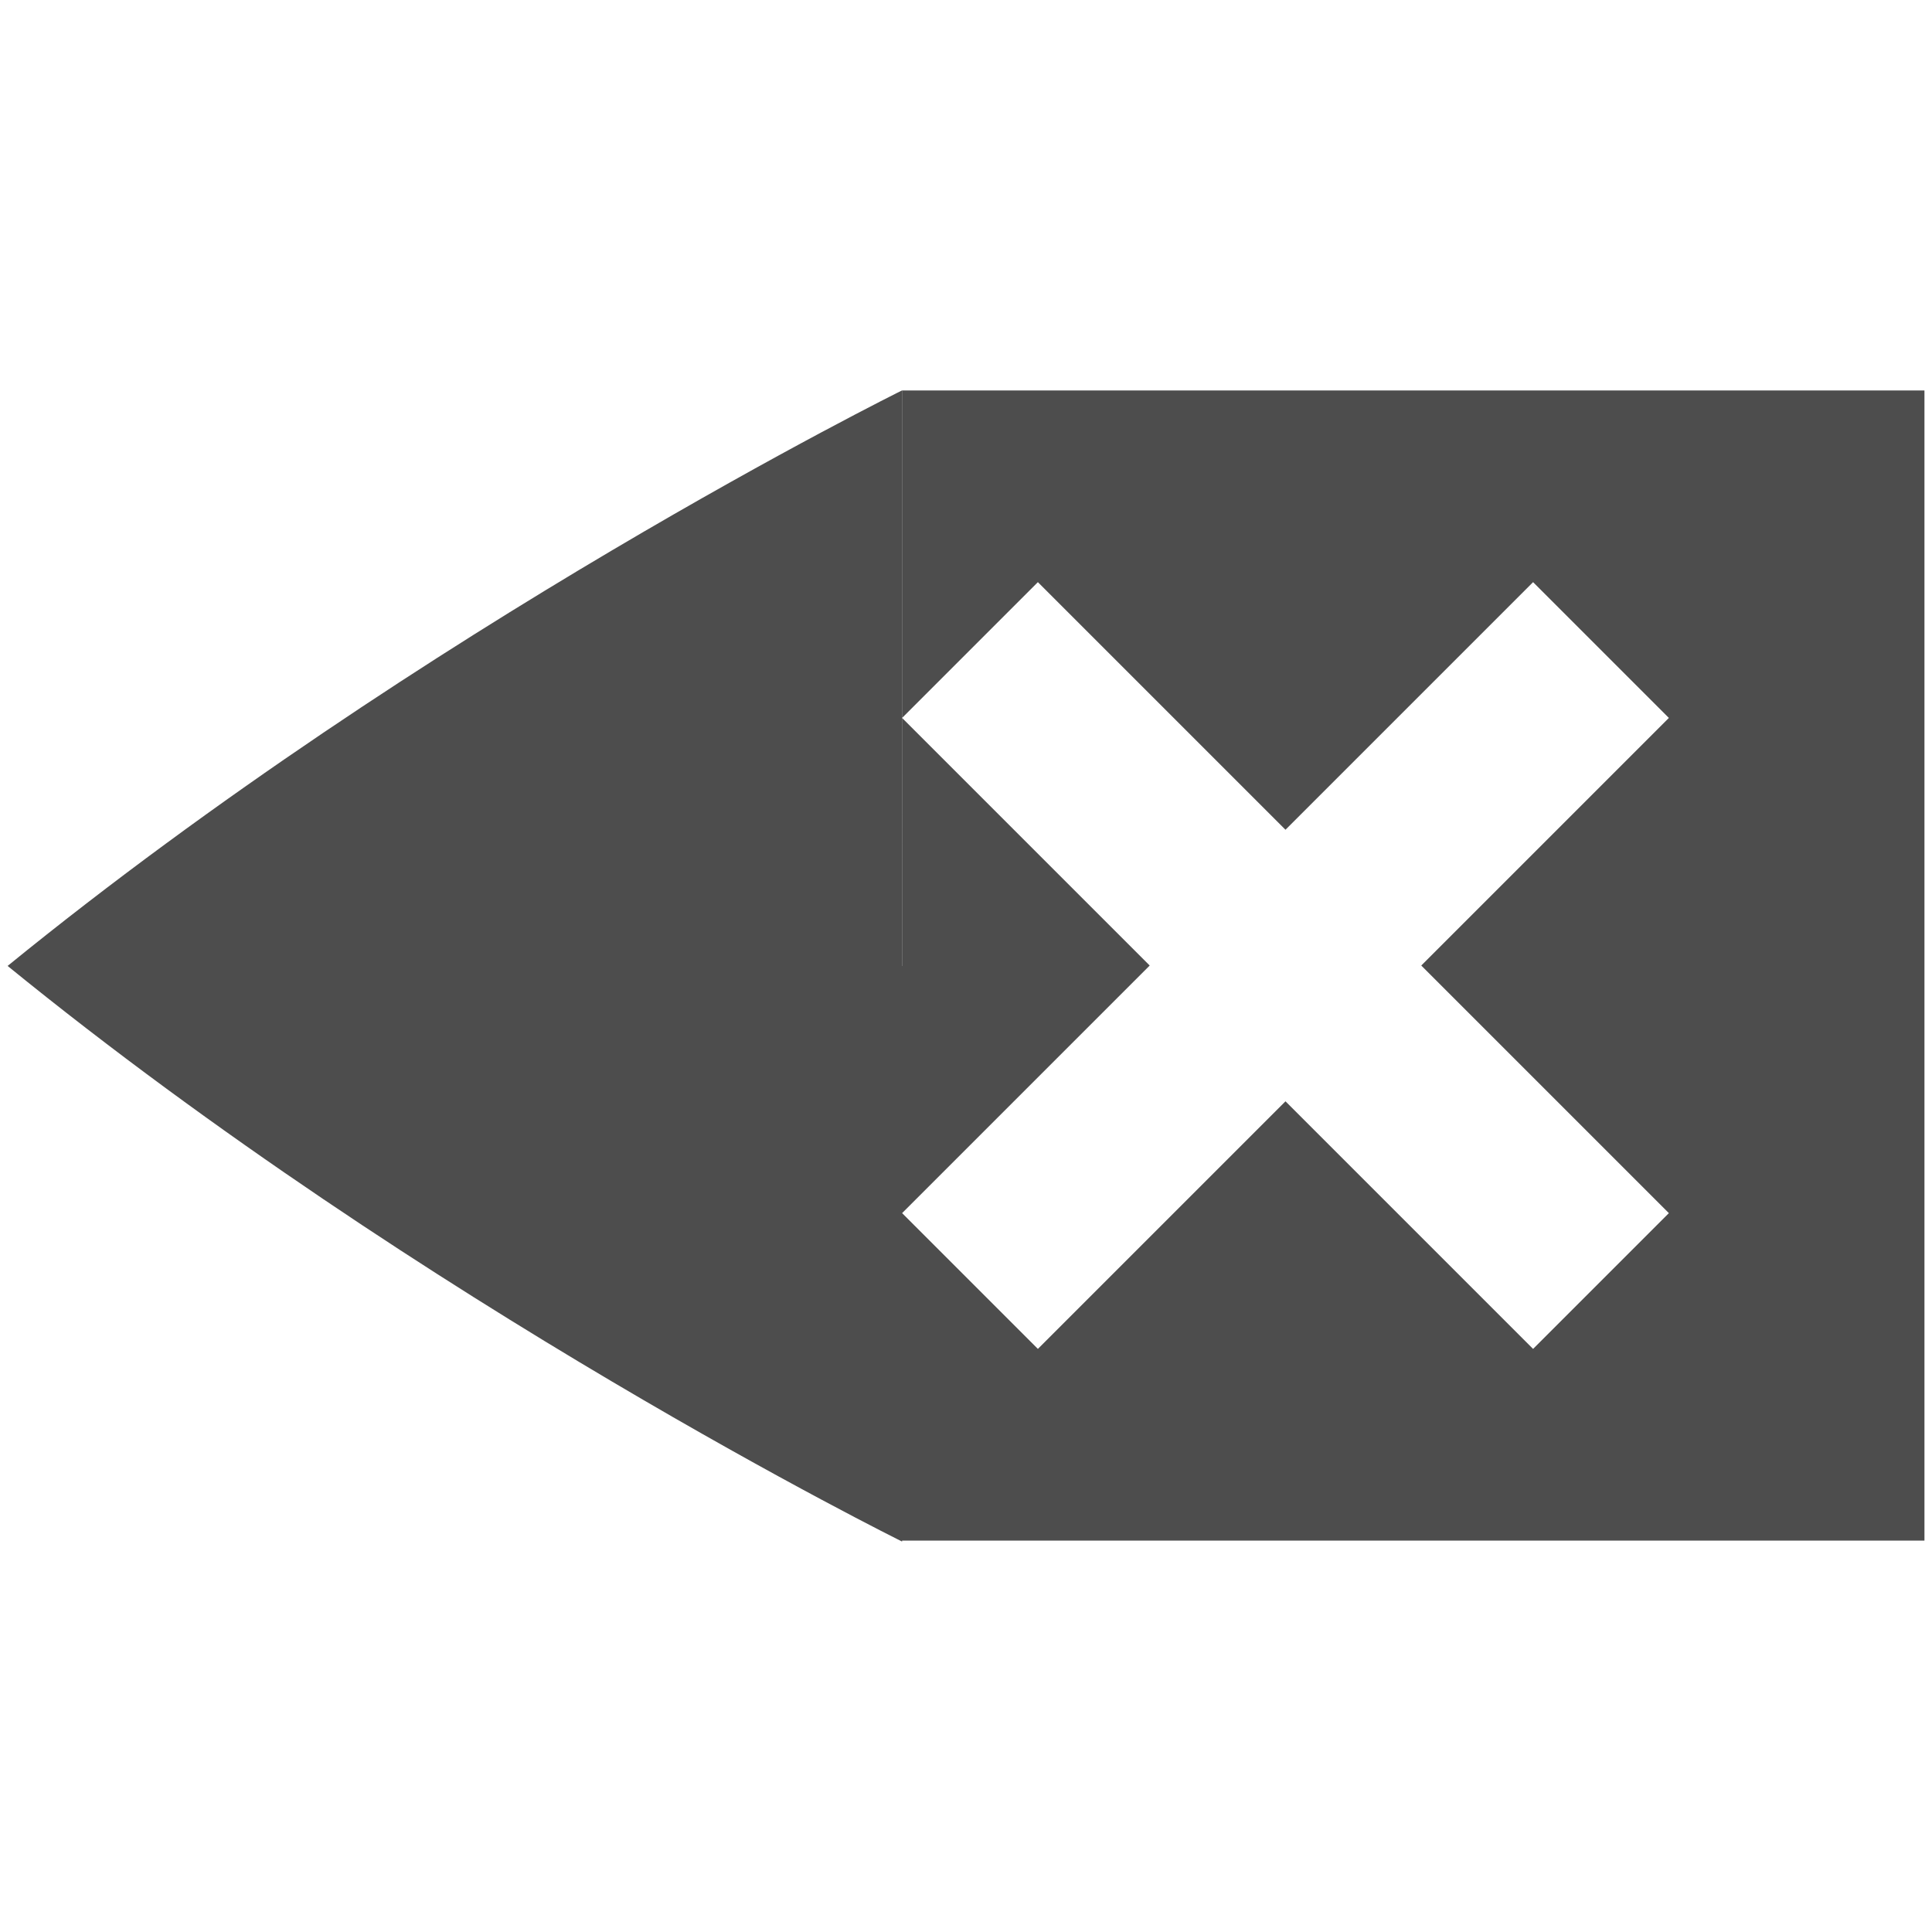
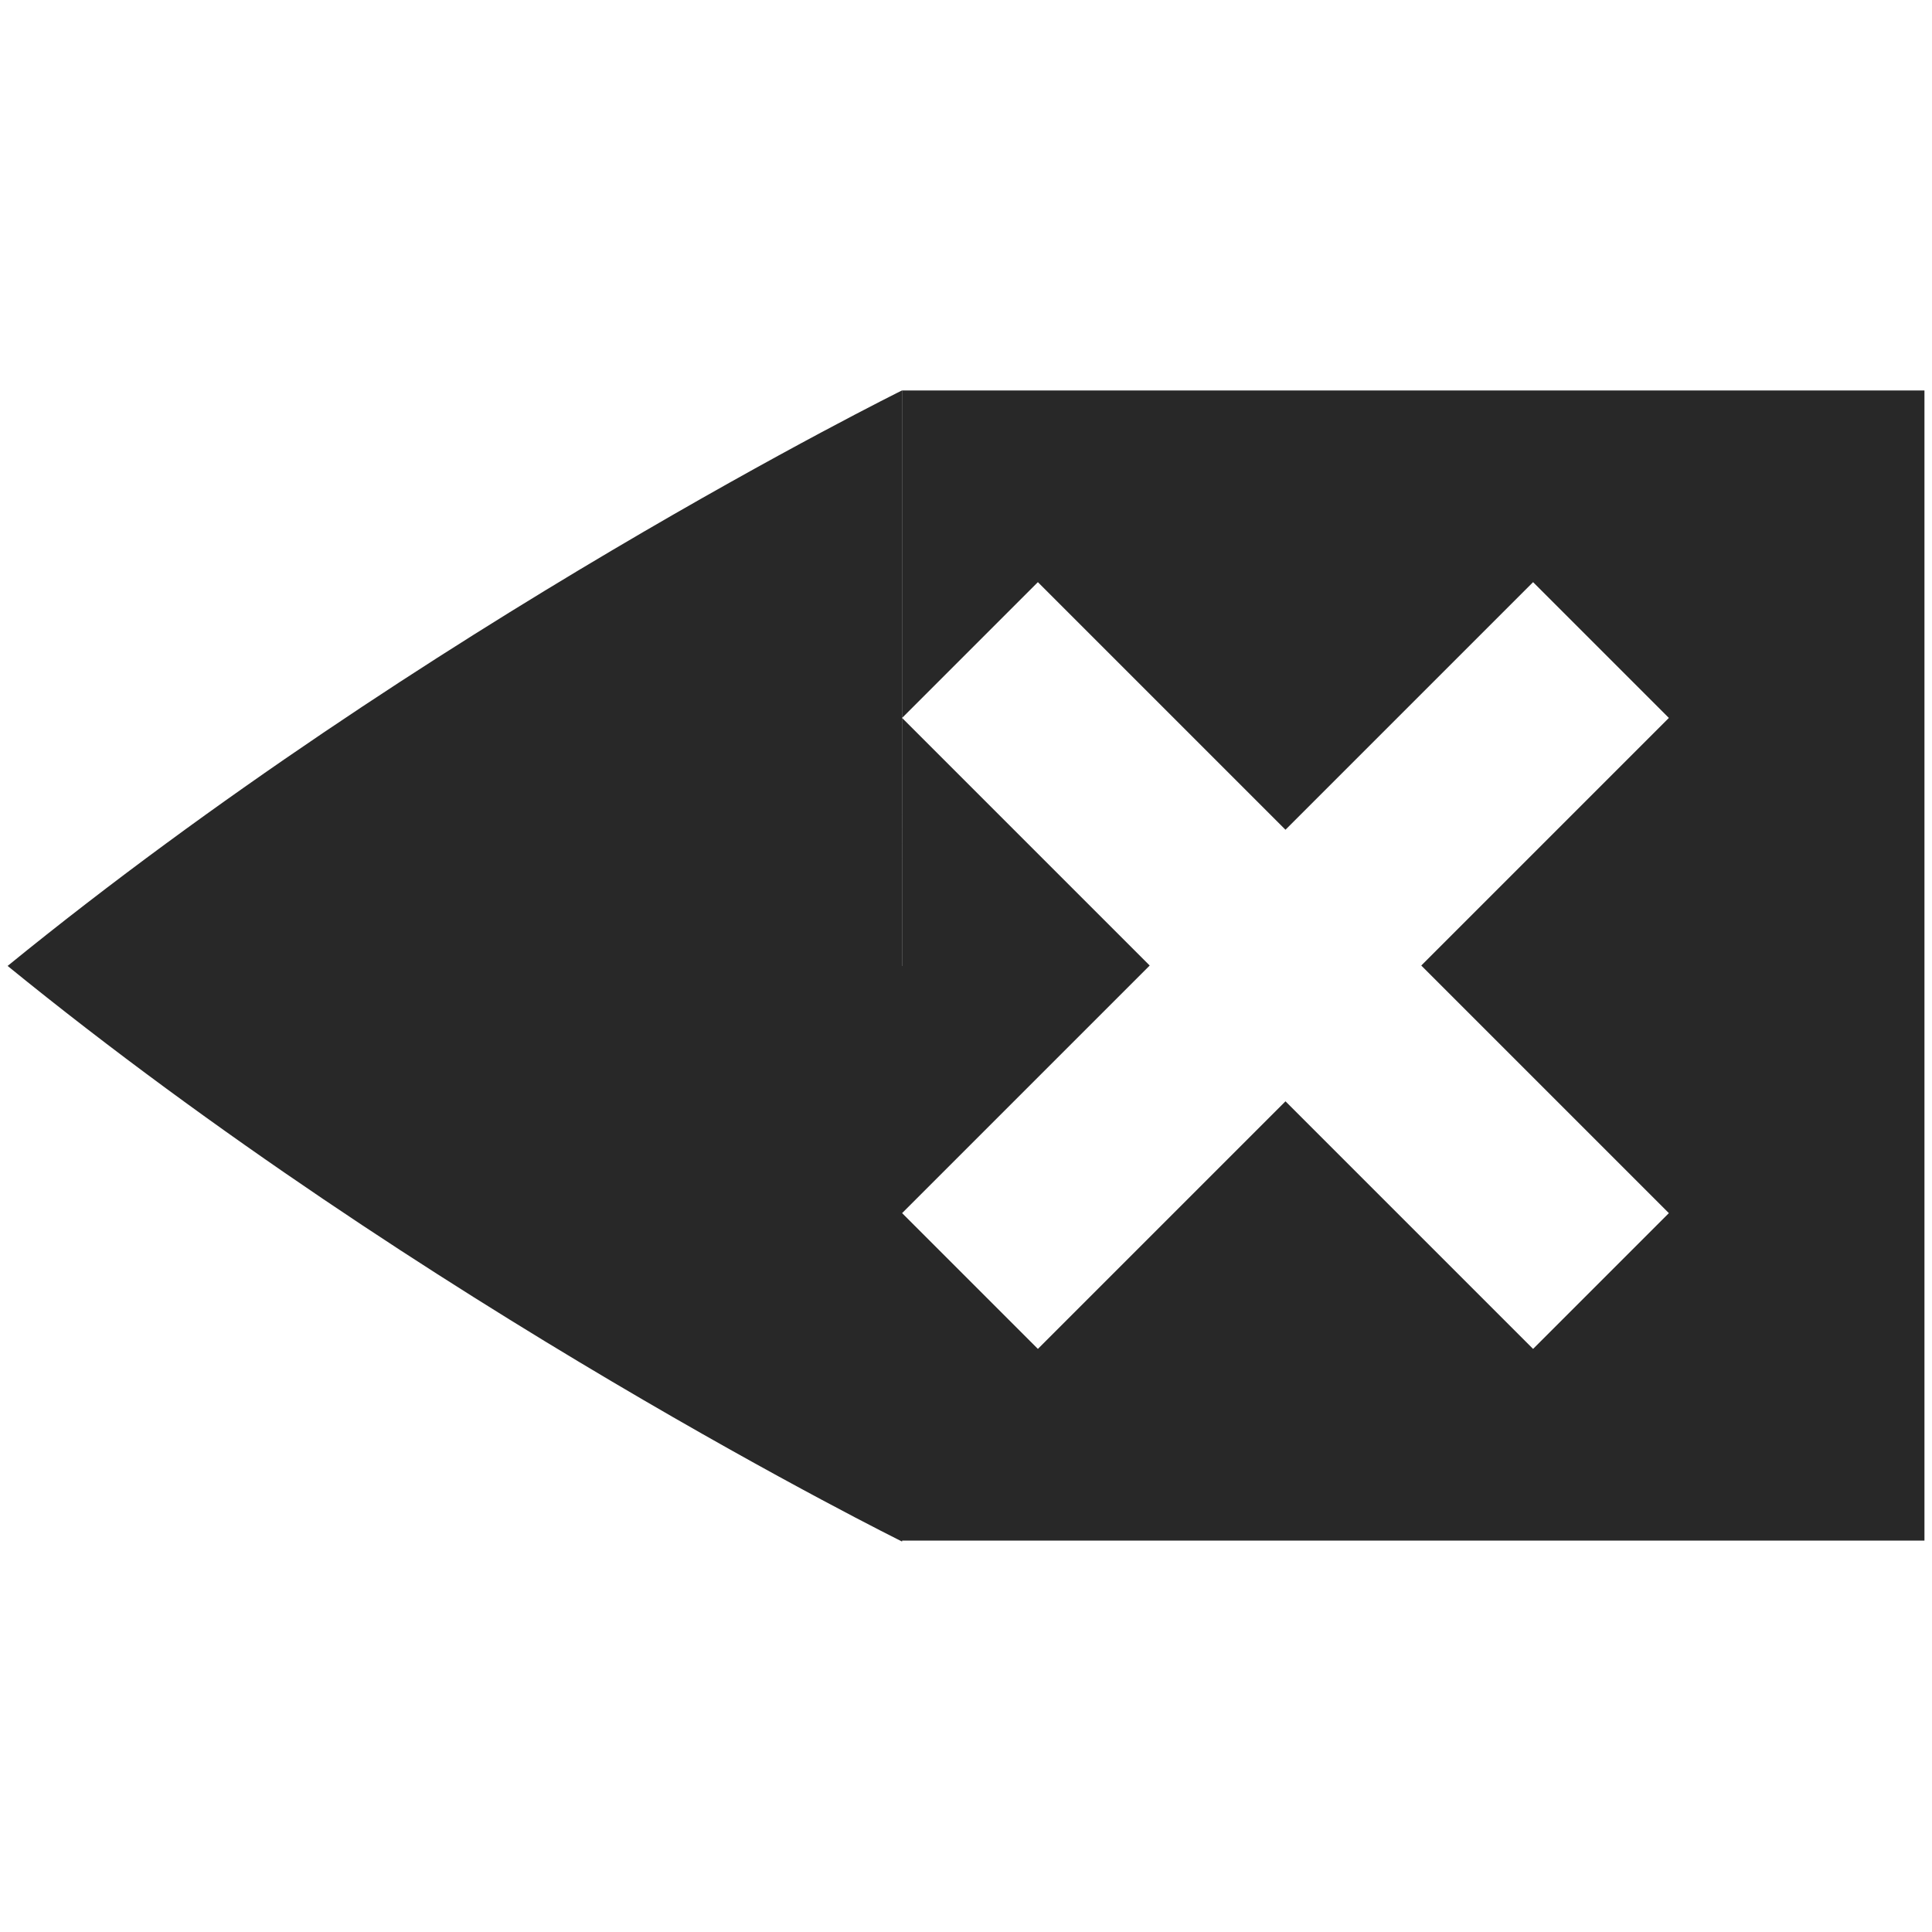
<svg xmlns="http://www.w3.org/2000/svg" width="256" height="256" id="svg4874" version="1.1" viewBox="0 0 256 256">
  <defs id="defs4876" />
  <g id="layer1" transform="translate(67.85715,81.49496)">
    <g transform="matrix(0,-1,-1,0,373.5051,516.505)" id="g4845" style="display:inline">
      <g id="g1908" transform="matrix(0,-1,-1,0,1394.362,585.3622)">
        <g style="display:inline" id="g1910" transform="translate(-198,611)">
          <rect transform="scale(-1,1)" y="351.362" x="-432" height="90" width="90" id="rect1914" style="color:#000000;display:inline;overflow:visible;visibility:visible;fill:none;stroke:none;stroke-width:4;marker:none;enable-background:accumulate" />
-           <path style="color:#000000;display:inline;overflow:visible;visibility:visible;fill:#4d4d4d;fill-opacity:1;fill-rule:nonzero;stroke:none;stroke-width:2.822;marker:none;enable-background:accumulate" d="m 461.517,237.099 c 0,0 -63.226,31.242 -118.517,76.261 h 0.017 c 55.291,45.018 118.516,76.266 118.516,76.266 v -0.127 H 597 v -152.4 H 461.533 v 43.392 l 17.992,-17.992 32.808,32.808 32.808,-32.808 17.992,17.992 -32.808,32.808 32.808,32.808 -17.992,17.992 -32.808,-32.808 -32.808,32.808 -17.992,-17.992 32.808,-32.808 -32.808,-32.808 v 32.869 h -0.017 z" id="rect1916" />
+           <path style="color:#000000;display:inline;overflow:visible;visibility:visible;fill:#282828;fill-opacity:1;fill-rule:nonzero;stroke:none;stroke-width:2.822;marker:none;enable-background:accumulate" d="m 461.517,237.099 c 0,0 -63.226,31.242 -118.517,76.261 h 0.017 c 55.291,45.018 118.516,76.266 118.516,76.266 v -0.127 H 597 v -152.4 H 461.533 v 43.392 l 17.992,-17.992 32.808,32.808 32.808,-32.808 17.992,17.992 -32.808,32.808 32.808,32.808 -17.992,17.992 -32.808,-32.808 -32.808,32.808 -17.992,-17.992 32.808,-32.808 -32.808,-32.808 v 32.869 h -0.017 z" id="rect1916" />
        </g>
      </g>
    </g>
  </g>
</svg>
